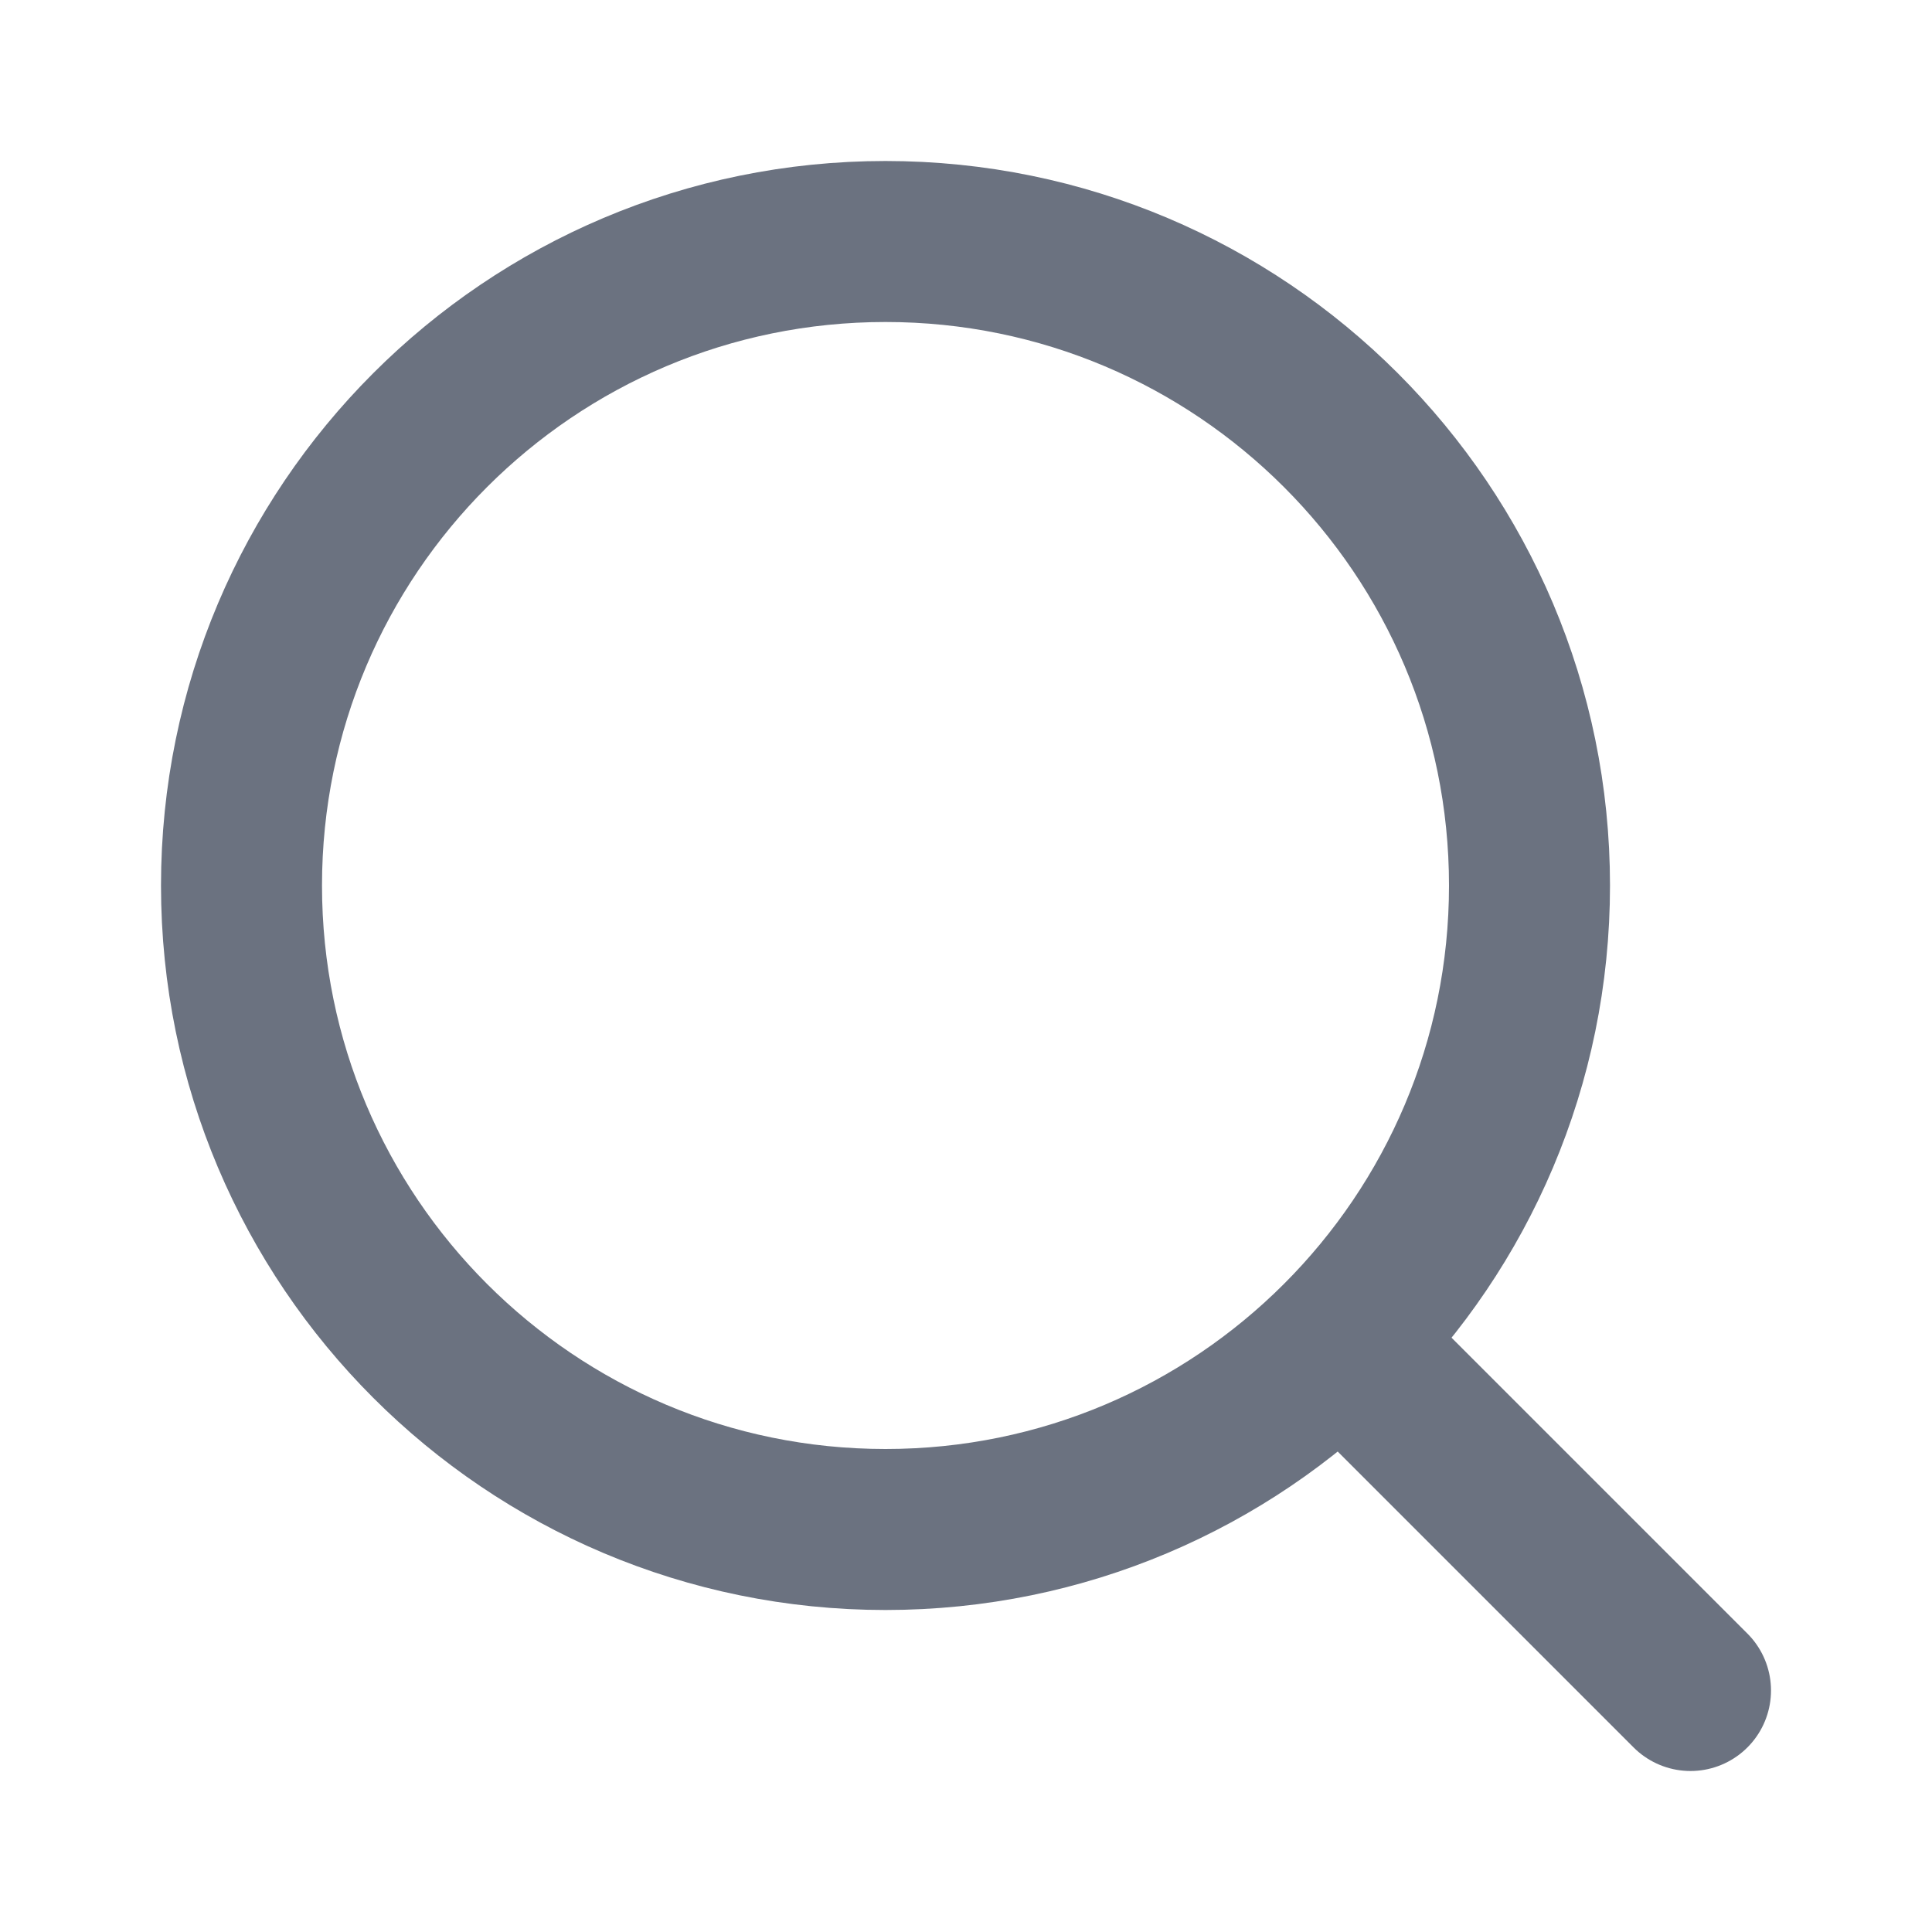
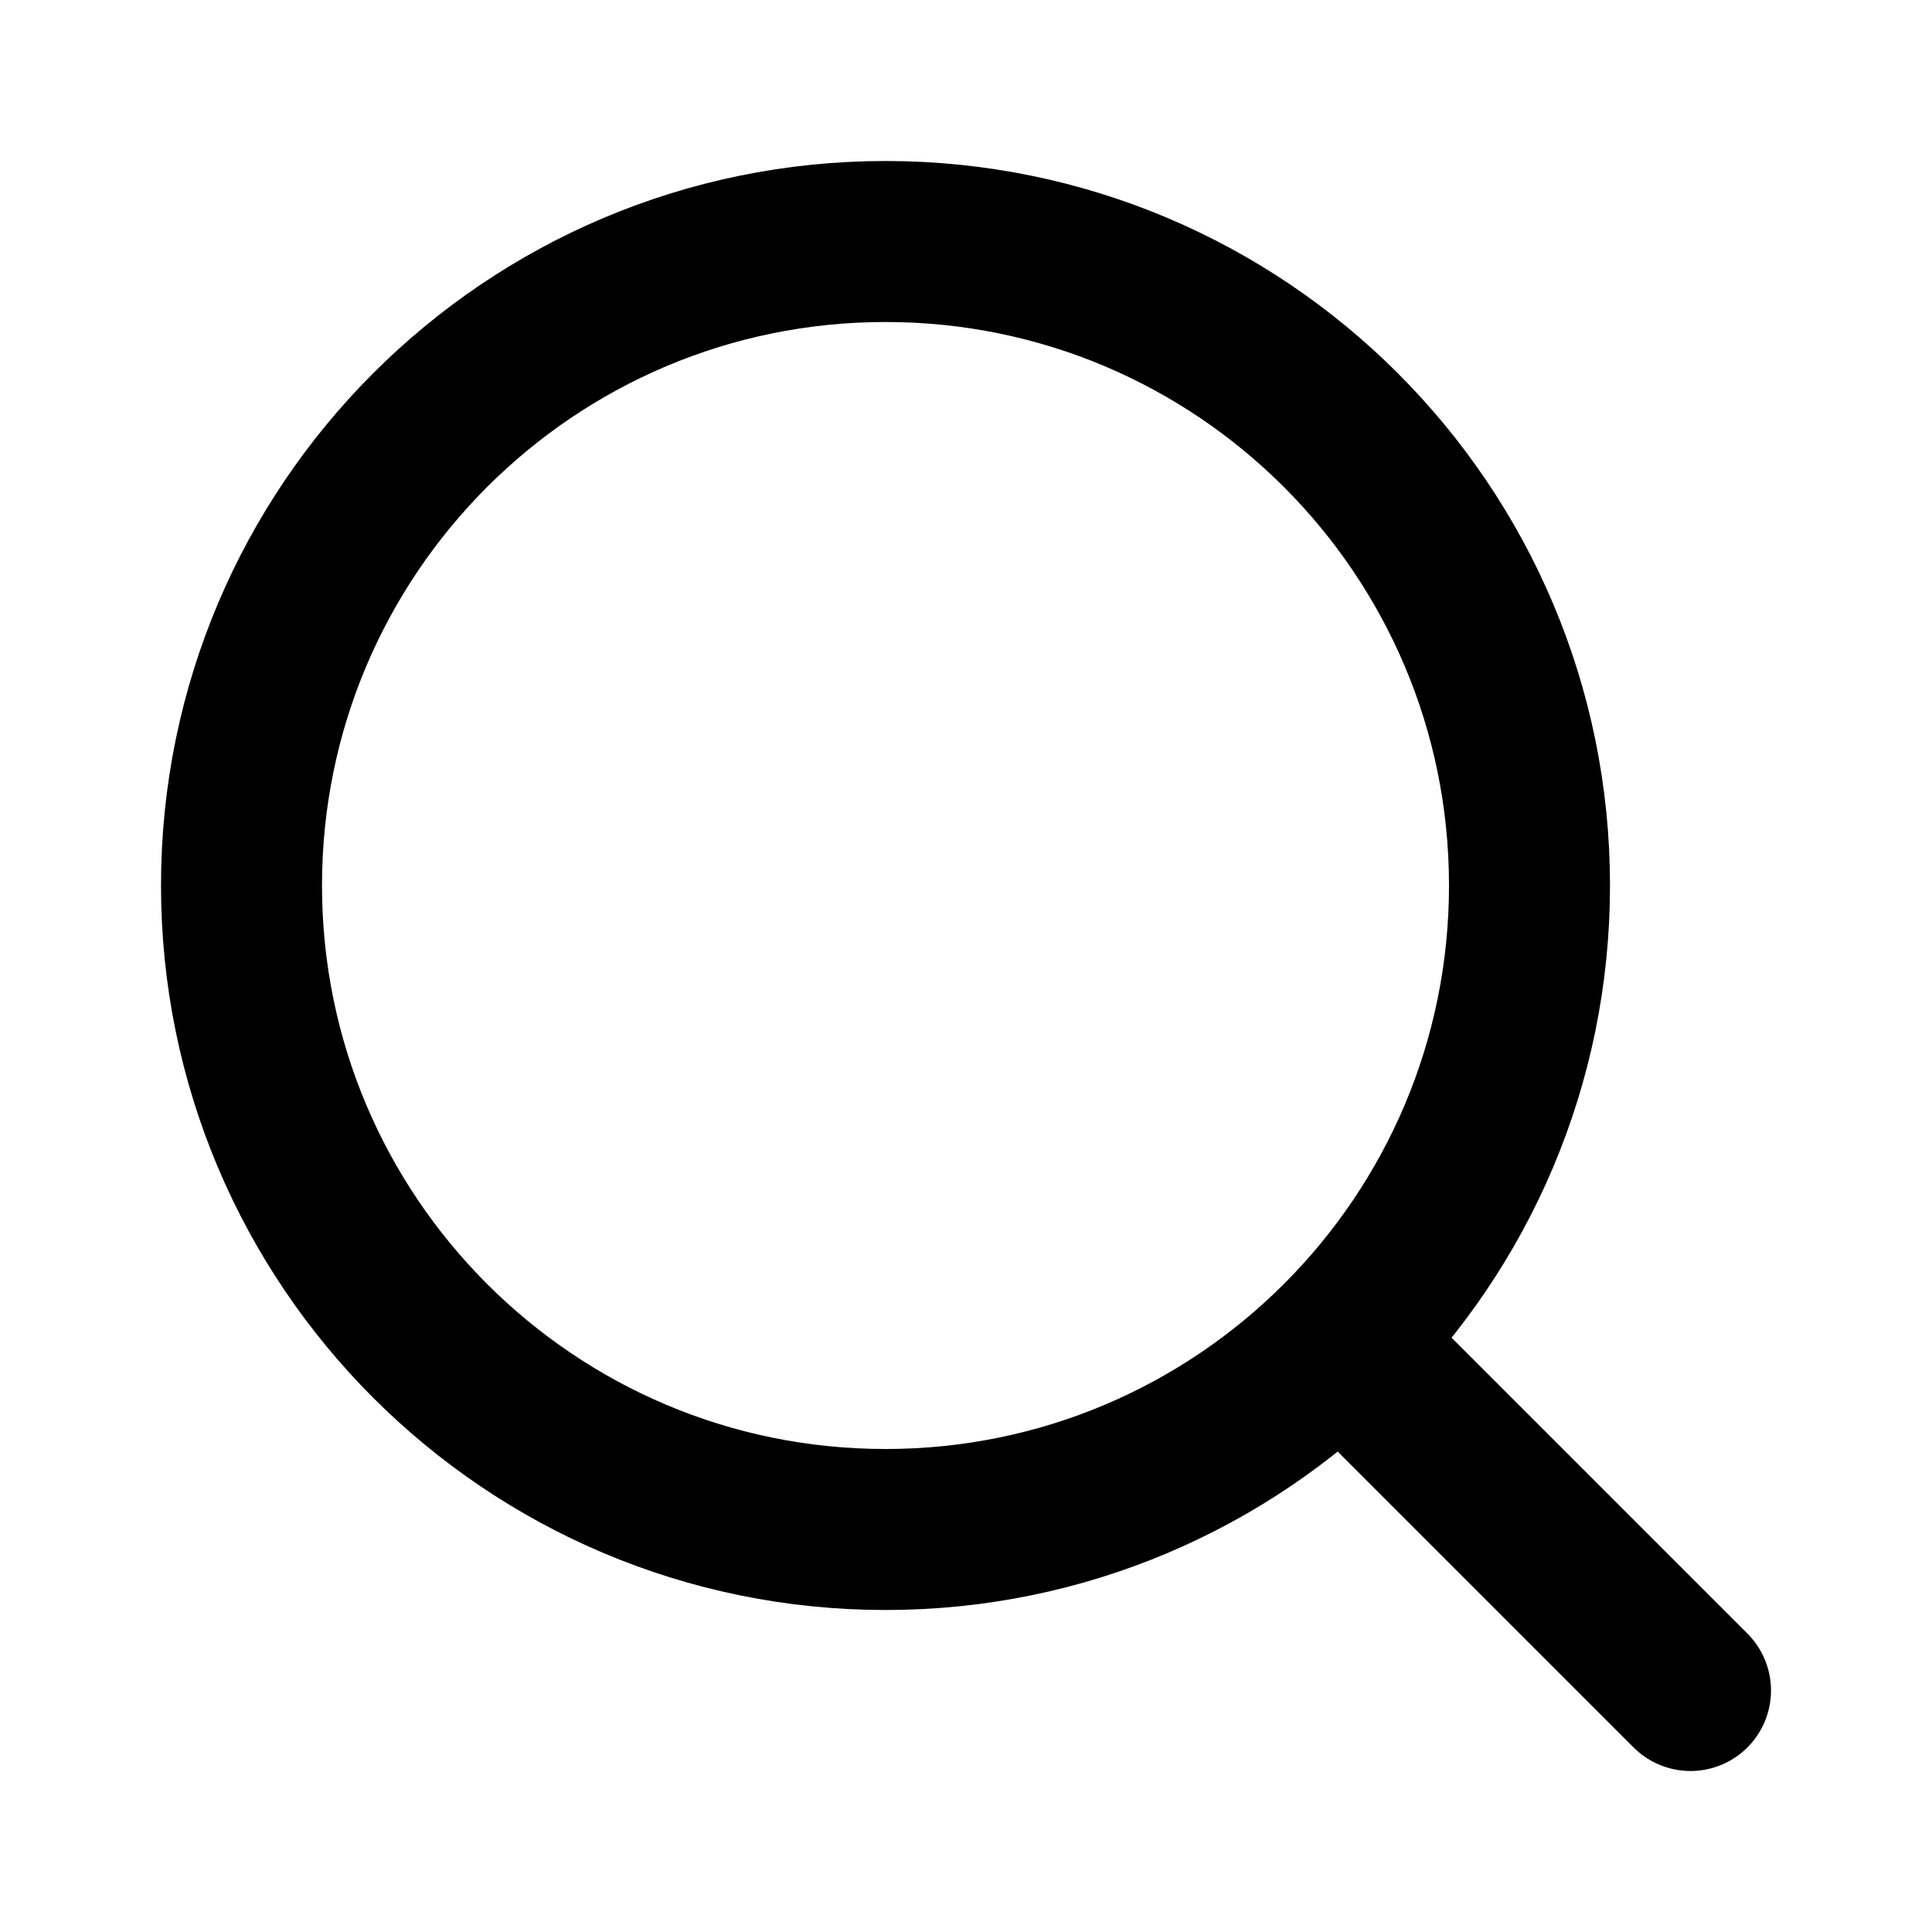
<svg xmlns="http://www.w3.org/2000/svg" width="24" height="24" viewBox="0 0 24 24" fill="none">
-   <path d="M21 21L16.66 16.66" stroke="#6B7280" stroke-width="2" stroke-linecap="round" stroke-linejoin="round" />
-   <path d="M11 19C15.418 19 19 15.418 19 11C19 6.582 15.418 3 11 3C6.582 3 3 6.582 3 11C3 15.418 6.582 19 11 19Z" stroke="#6B7280" stroke-width="2" stroke-linecap="round" stroke-linejoin="round" />
+   <path d="M21 21L16.66 16.66" stroke="black" stroke-width="2" stroke-linecap="round" stroke-linejoin="round" />
+   <path d="M11 19C15.418 19 19 15.418 19 11C19 6.582 15.418 3 11 3C6.582 3 3 6.582 3 11C3 15.418 6.582 19 11 19Z" stroke="black" stroke-width="2" stroke-linecap="round" stroke-linejoin="round" />
</svg>
